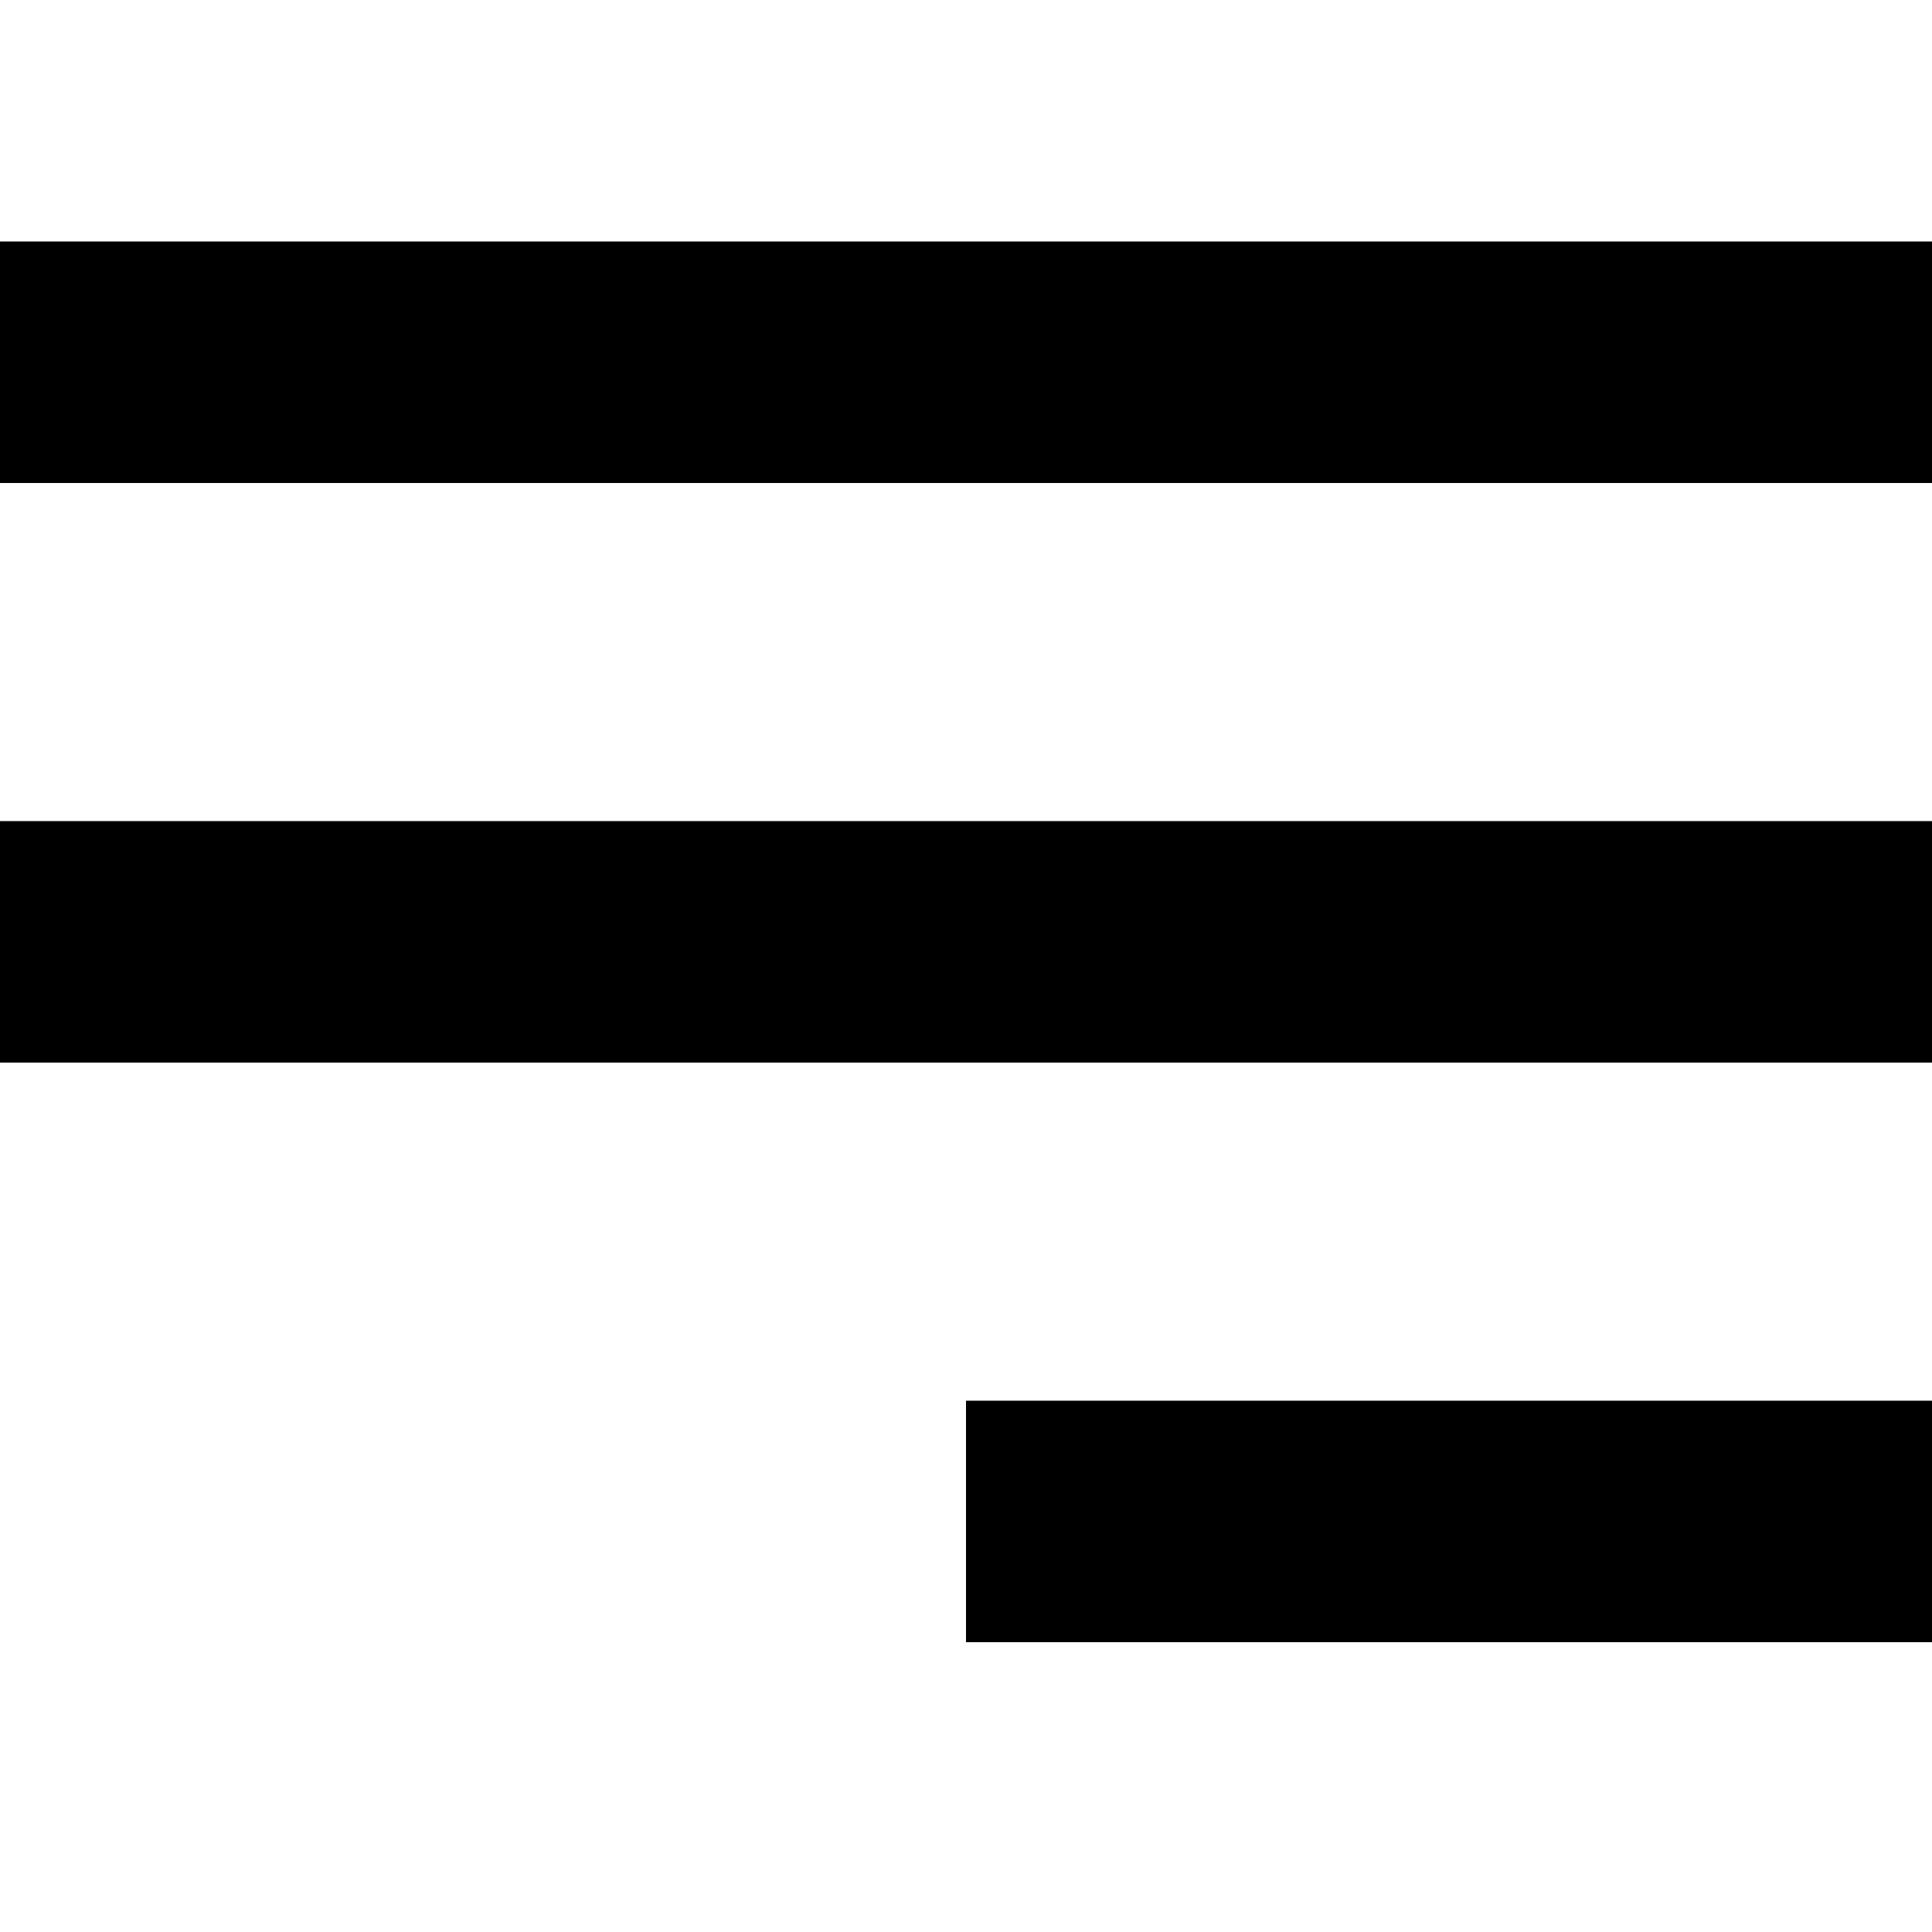
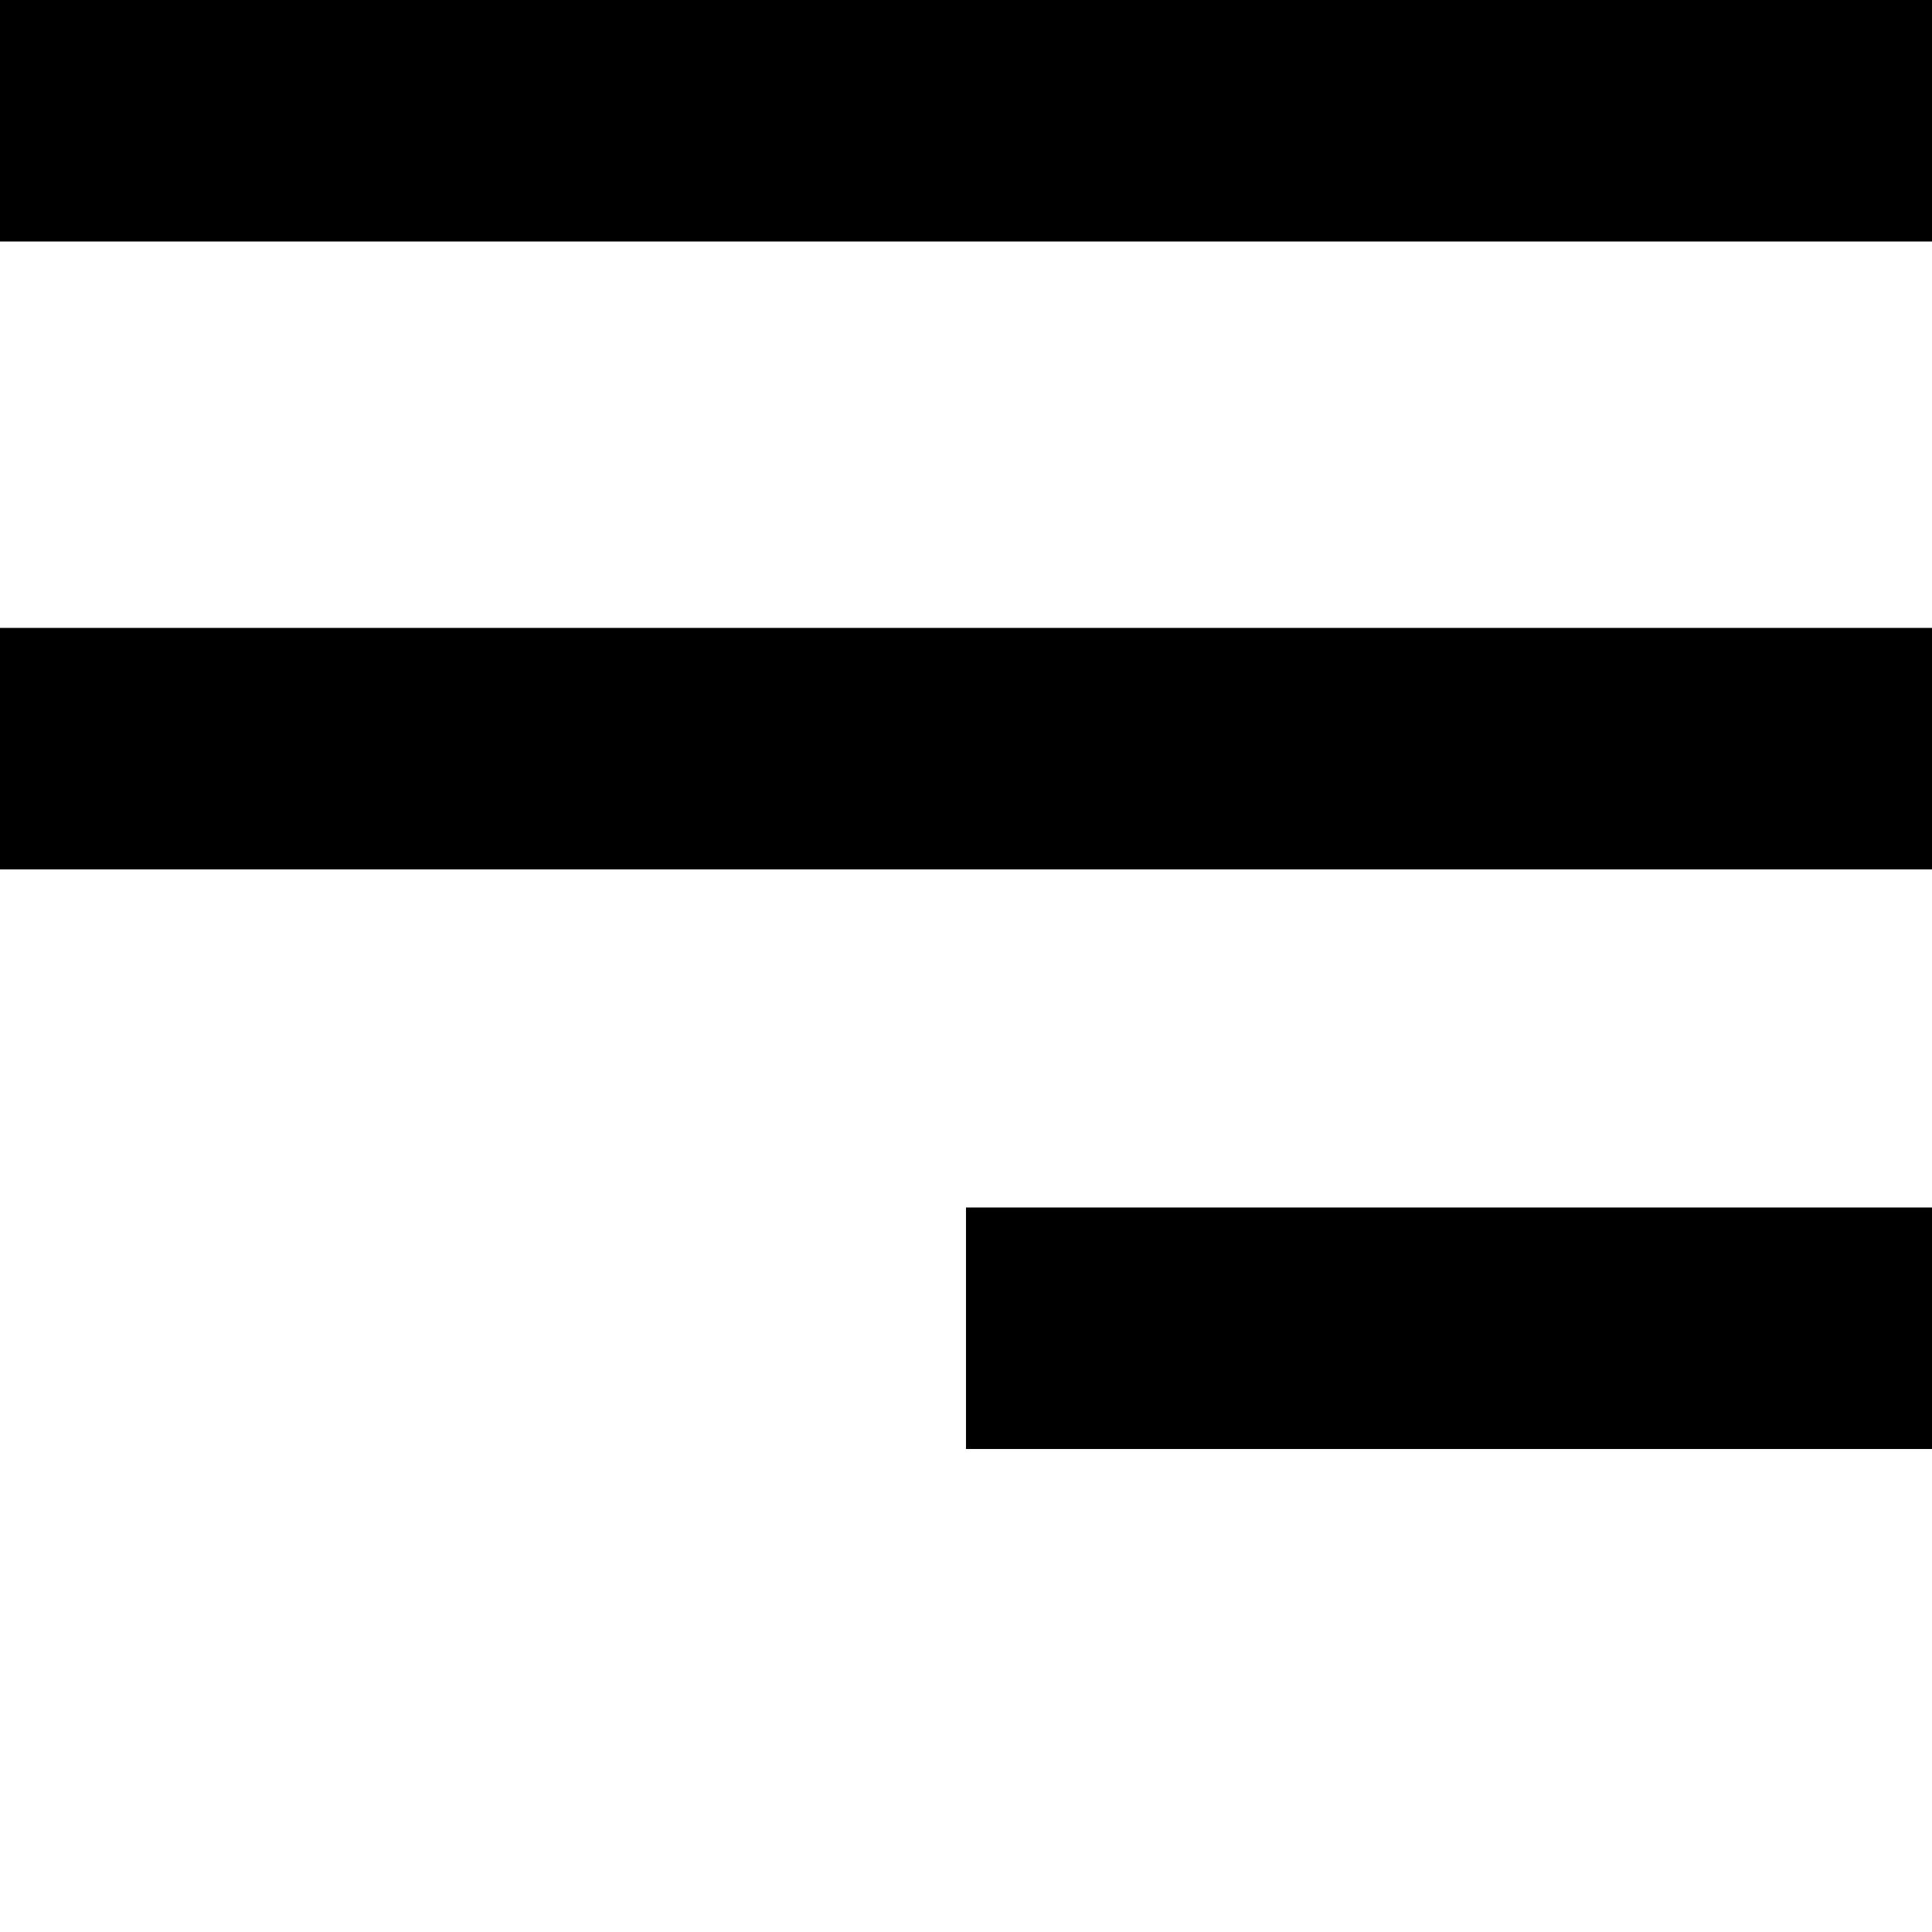
<svg xmlns="http://www.w3.org/2000/svg" width="40" height="40" viewBox="0 0 40 40" fill="currentColor">
-   <rect y="5" width="40" height="5" />
-   <rect y="17" width="40" height="5" />
-   <rect x="20" y="29" width="20" height="5" />
+   <rect y="0" width="40" height="5" />
+   <rect y="13" width="40" height="5" />
+   <rect x="20" y="25" width="20" height="5" />
</svg>
